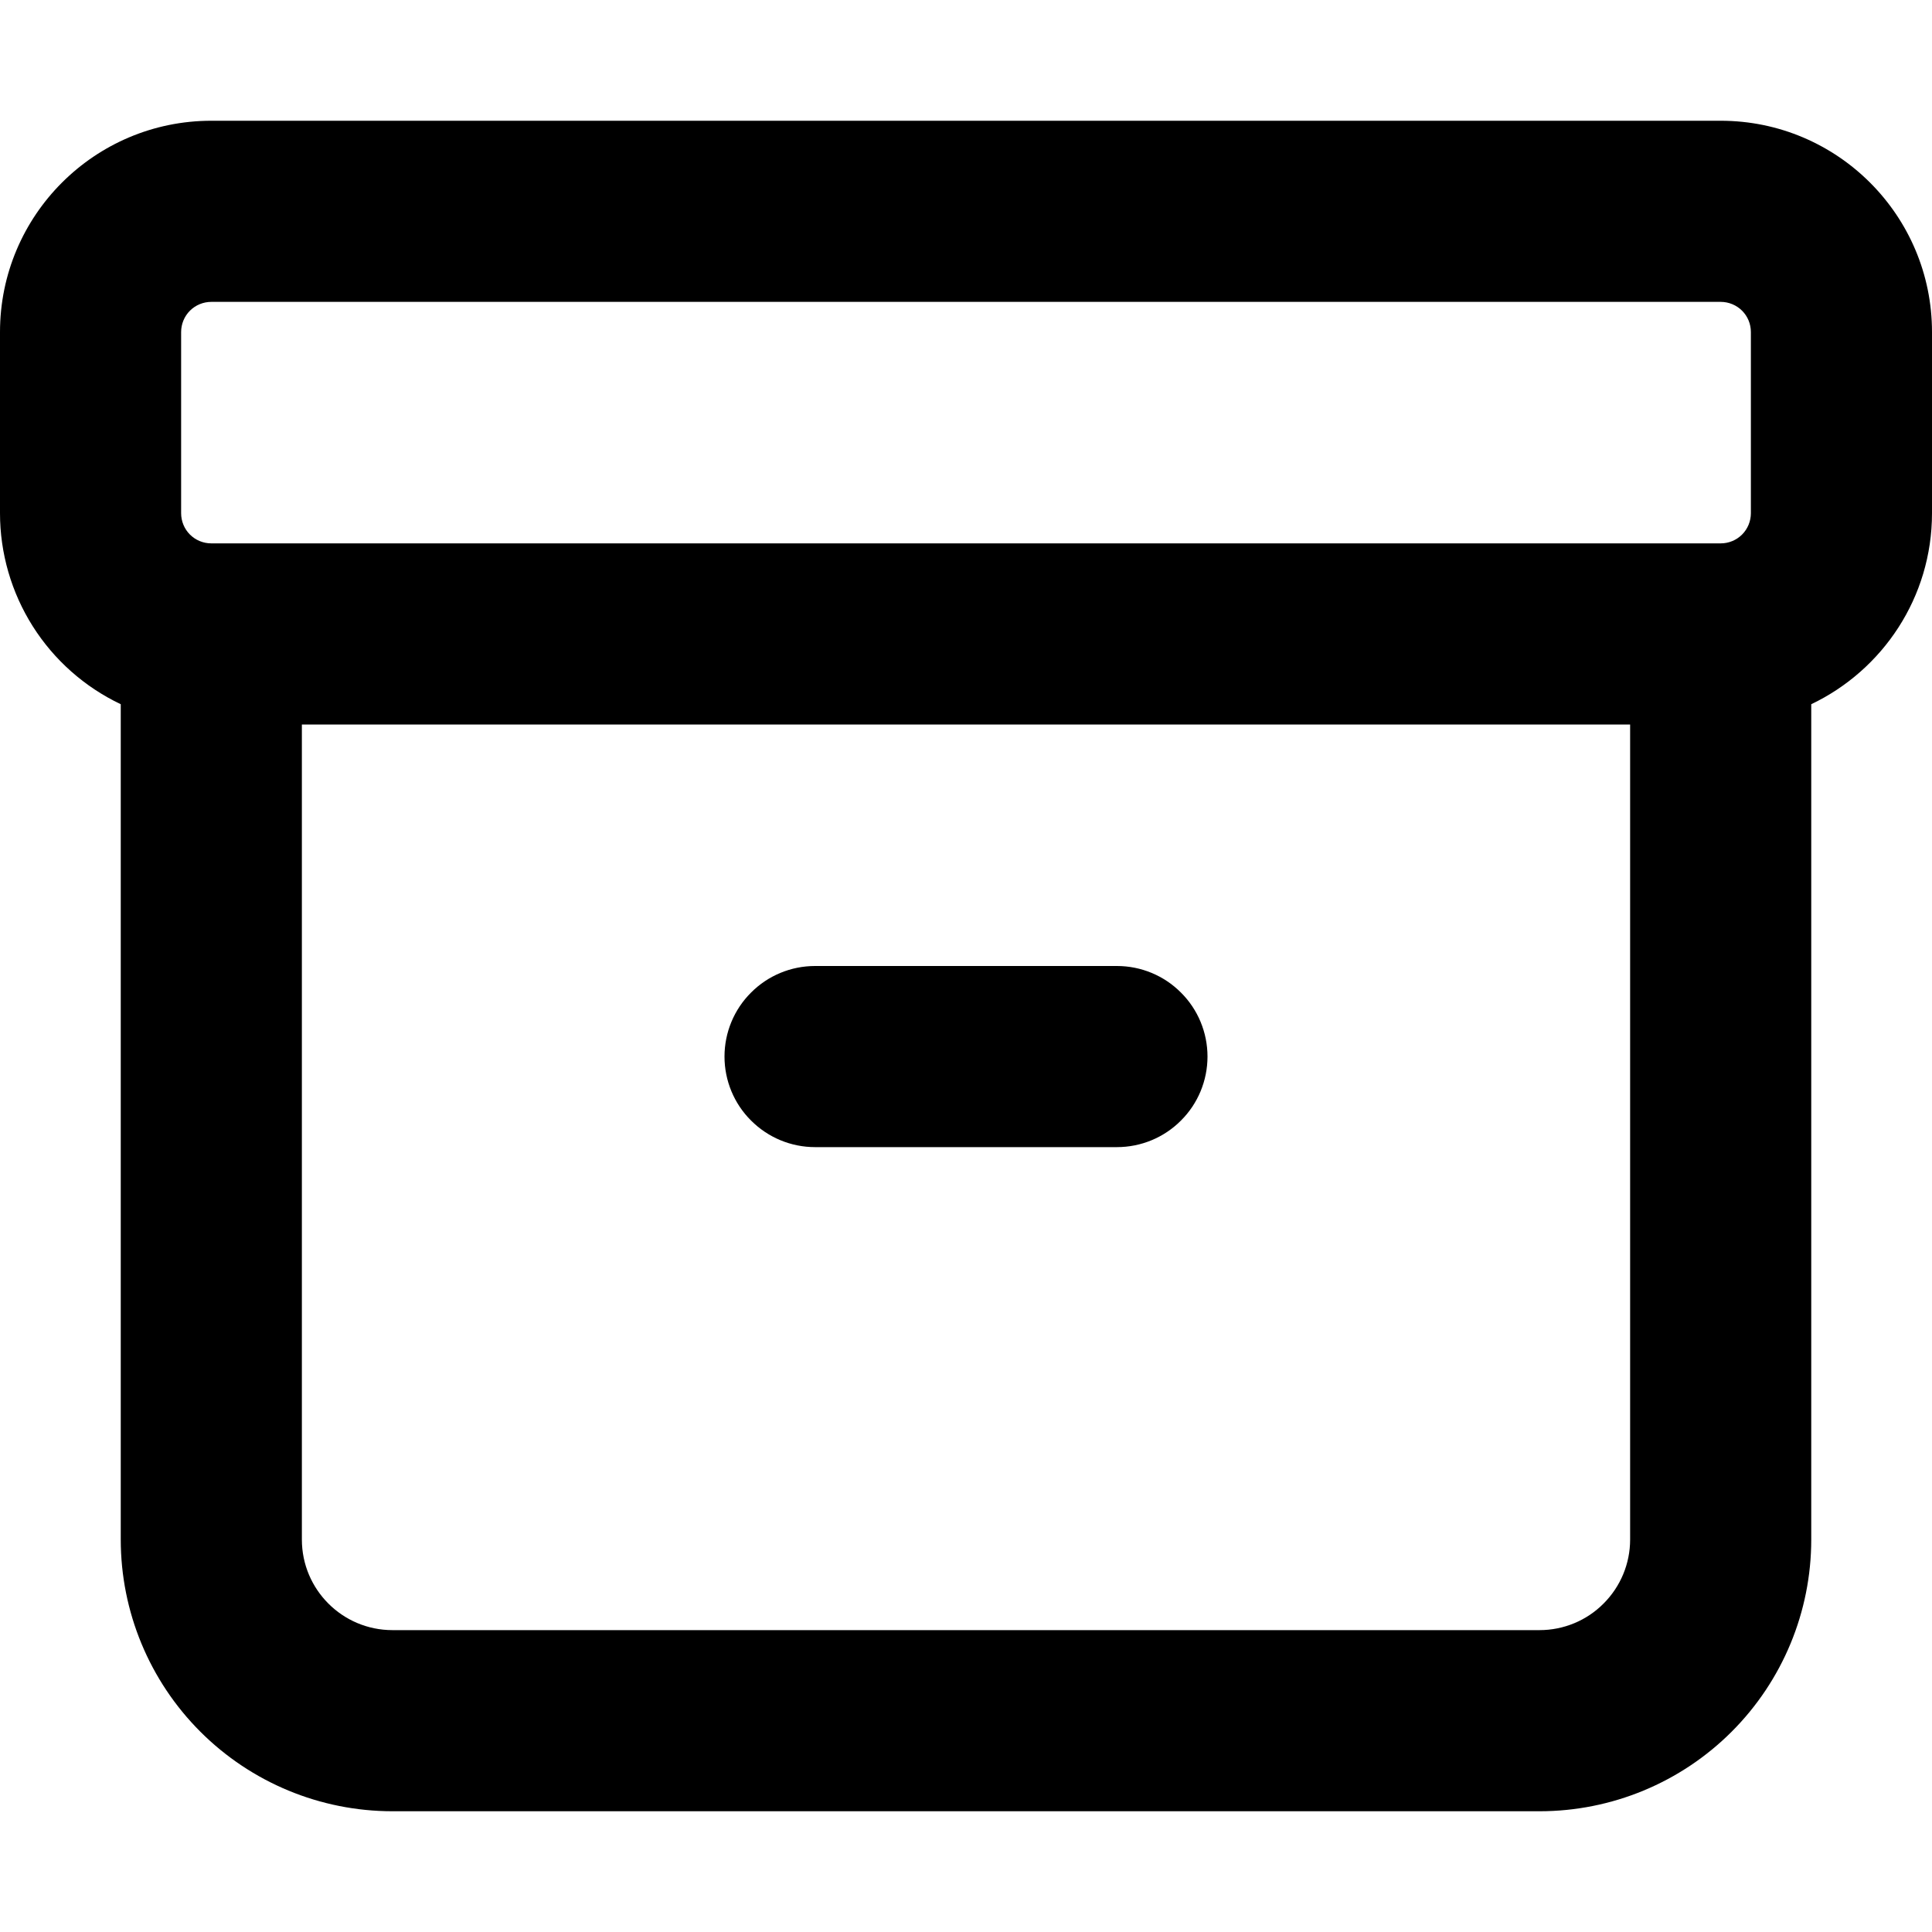
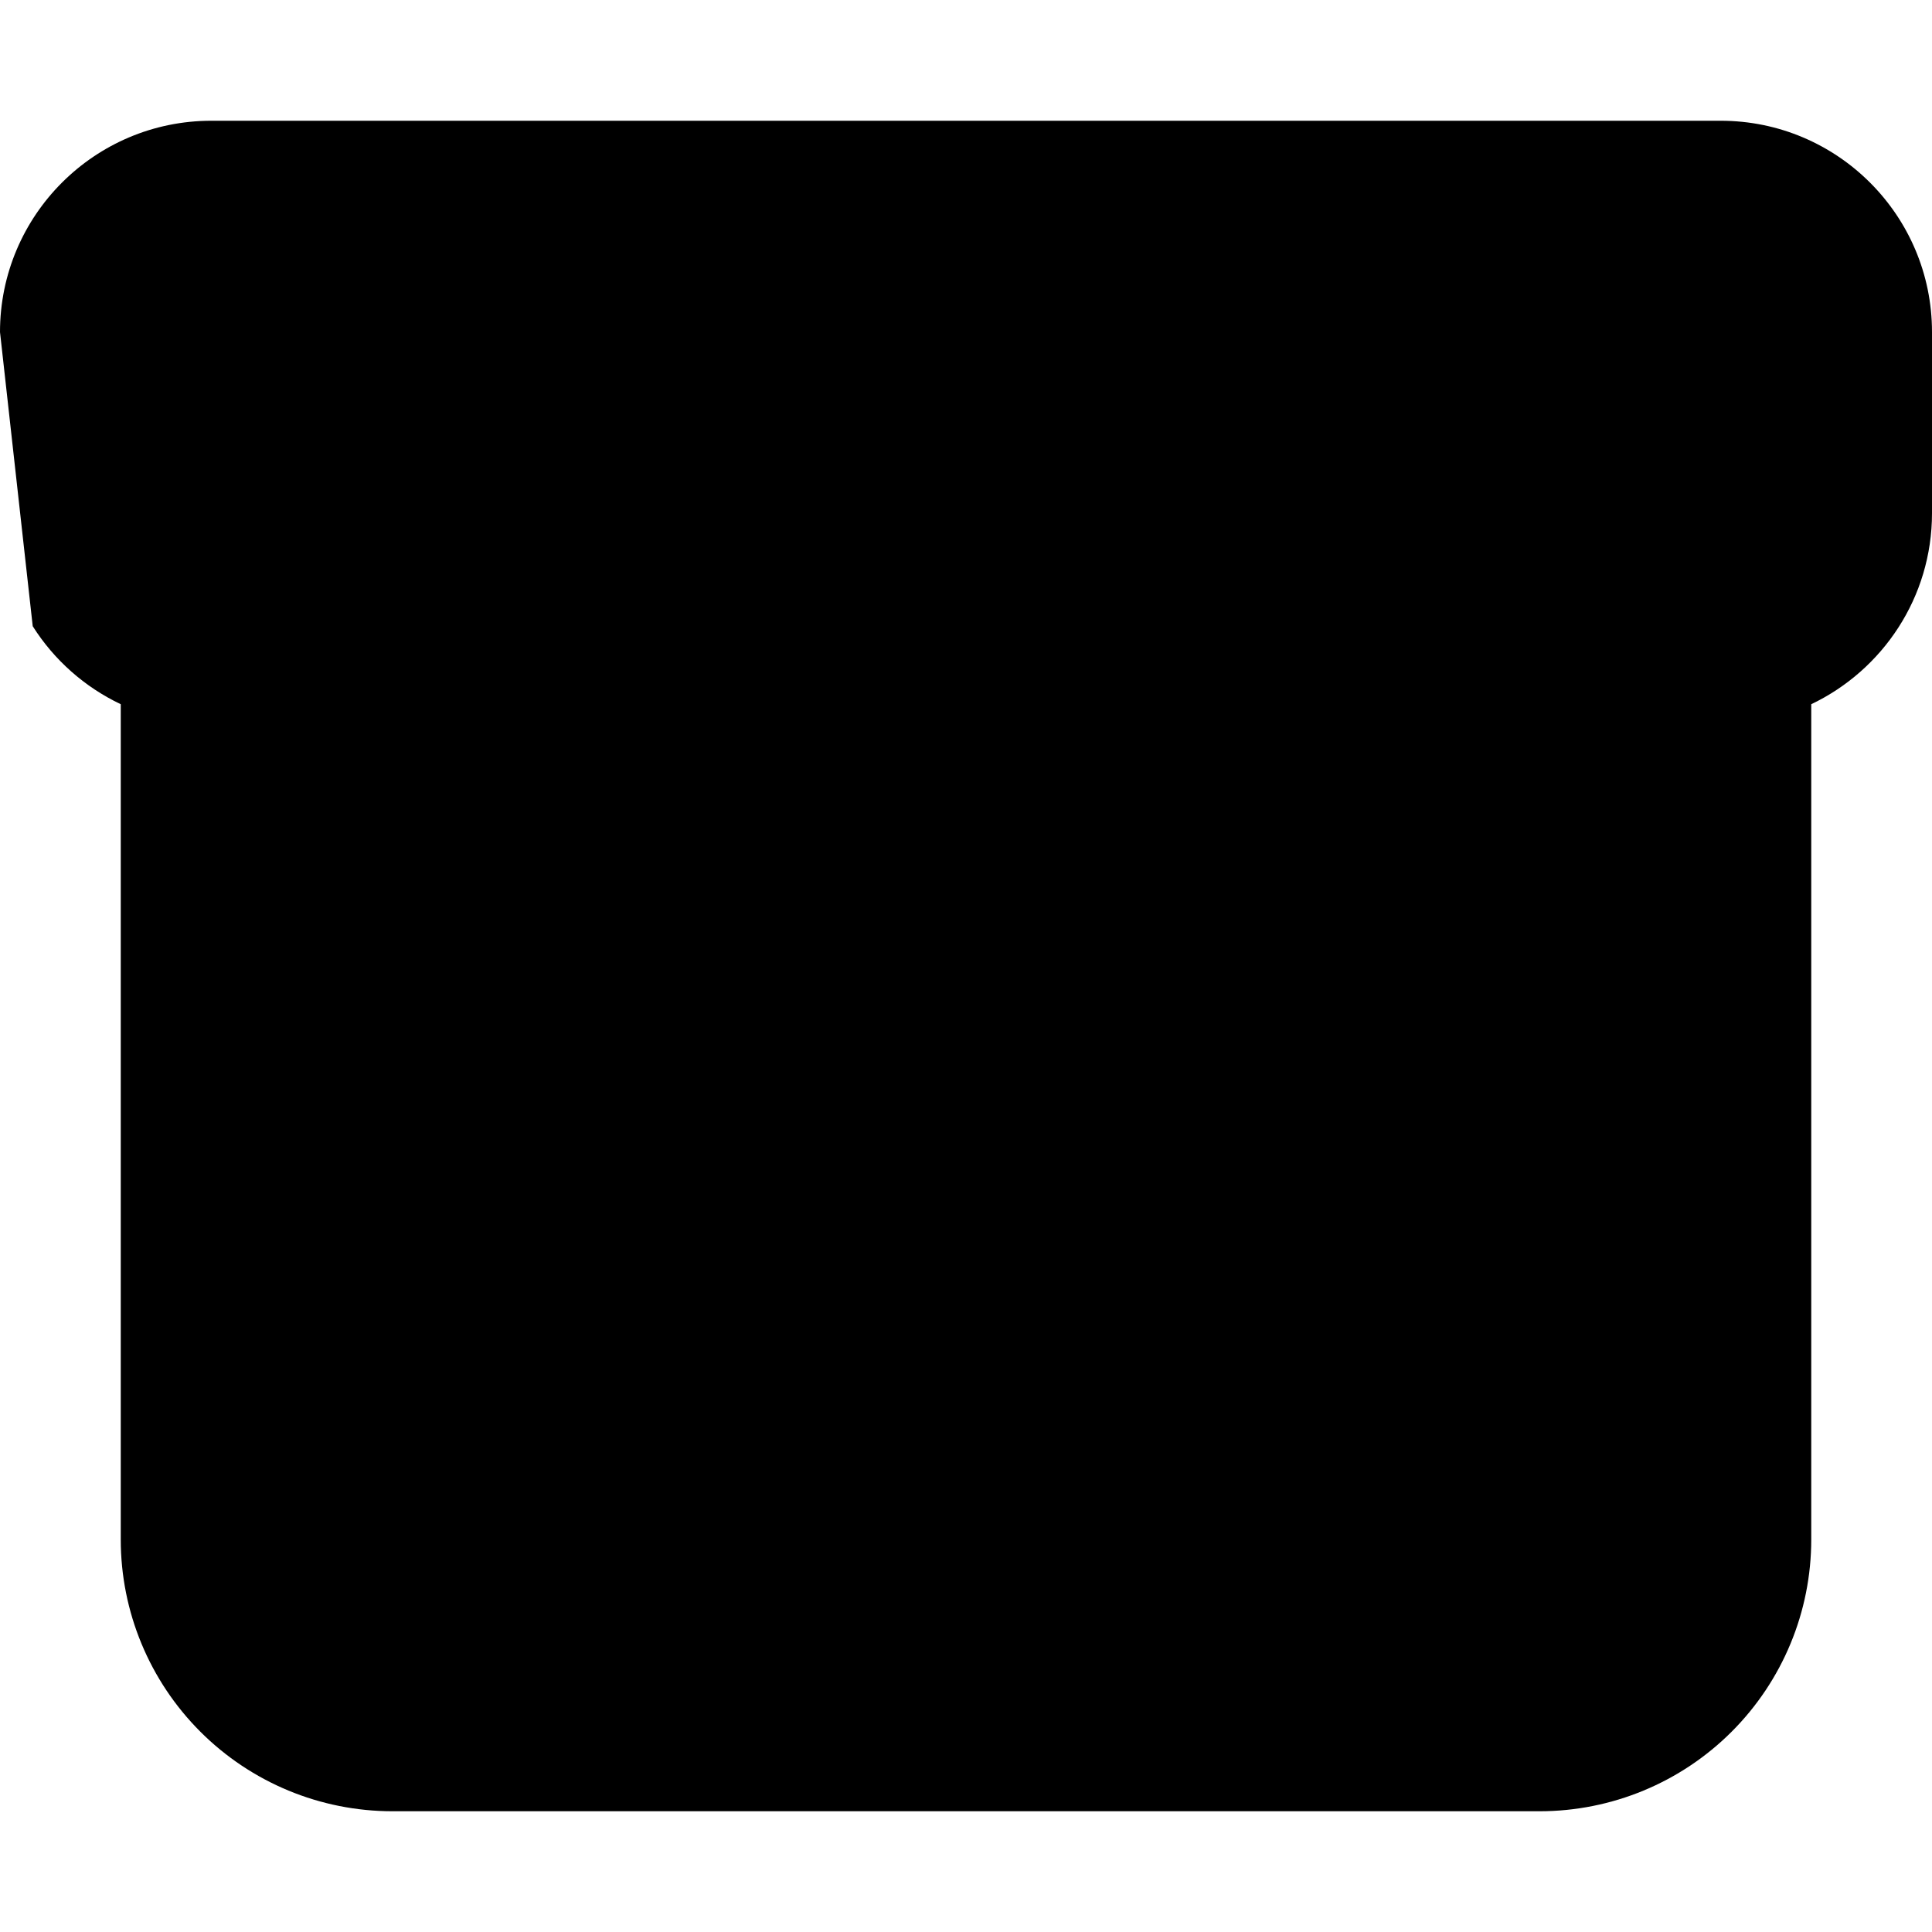
<svg xmlns="http://www.w3.org/2000/svg" width="16" height="16" fill="none" viewBox="0 0 16 16">
-   <path fill="currentColor" d="M6.75 8c-.199 0-.39.079-.53.22C6.079 8.36 6 8.551 6 8.75c0 .199.079.39.22.53.141.141.331.22.53.22h2.5c.199 0 .39-.079.53-.22C9.921 9.14 10 8.949 10 8.75c0-.199-.079-.39-.22-.53C9.64 8.079 9.449 8 9.25 8z" />
-   <path fill="currentColor" fill-rule="evenodd" d="M2.1e-7 2.75C2.1e-7 1.784.784 1 1.75 1h12.5c.966 0 1.75.784 1.75 1.75v1.5c0 .698-.409 1.3-1 1.582v6.918c0 .597-.237 1.169-.659 1.591-.422.422-.994.659-1.591.659h-9.5c-.597 0-1.169-.237-1.591-.659C1.237 13.919 1 13.347 1 12.75V5.832c-.299-.142-.552-.366-.729-.646C.094 4.906-0 4.581 2.1e-7 4.25zM13.5 12.75V6h-11v6.75c0 .414.336.75.75.75h9.5c.199 0 .39-.079.53-.22.141-.141.22-.331.22-.53m1-8.5c0 .066-.026.13-.073.177-.047.047-.111.073-.177.073H1.75c-.066 0-.13-.026-.177-.073C1.526 4.38 1.5 4.316 1.5 4.25v-1.5c0-.066.026-.13.073-.177C1.62 2.526 1.684 2.5 1.75 2.5h12.5c.066 0 .13.026.177.073.047.047.073.11.073.177z" />
+   <path fill="currentColor" d="M6.75 8c-.199 0-.39.079-.53.22S6 8.551 6 8.75s.079.39.22.53S6.551 9.5 6.75 9.5h2.5c.199 0 .39-.079.53-.22S10 8.949 10 8.75s-.079-.39-.22-.53S9.449 8 9.25 8z" />
+   <path fill="currentColor" fill-rule="evenodd" d="M2.1e-7 2.75C2.1e-7 1.784.784 1 1.75 1h12.5c.966 0 1.75.784 1.75 1.75v1.5c0 .698-.409 1.3-1 1.582v6.918c0 .597-.237 1.169-.659 1.591-.422.422-.994.659-1.591.659h-9.5c-.597 0-1.169-.237-1.591-.659C1.237 13.919 1 13.347 1 12.75V5.832c-.299-.142-.552-.366-.729-.646" />
</svg>
